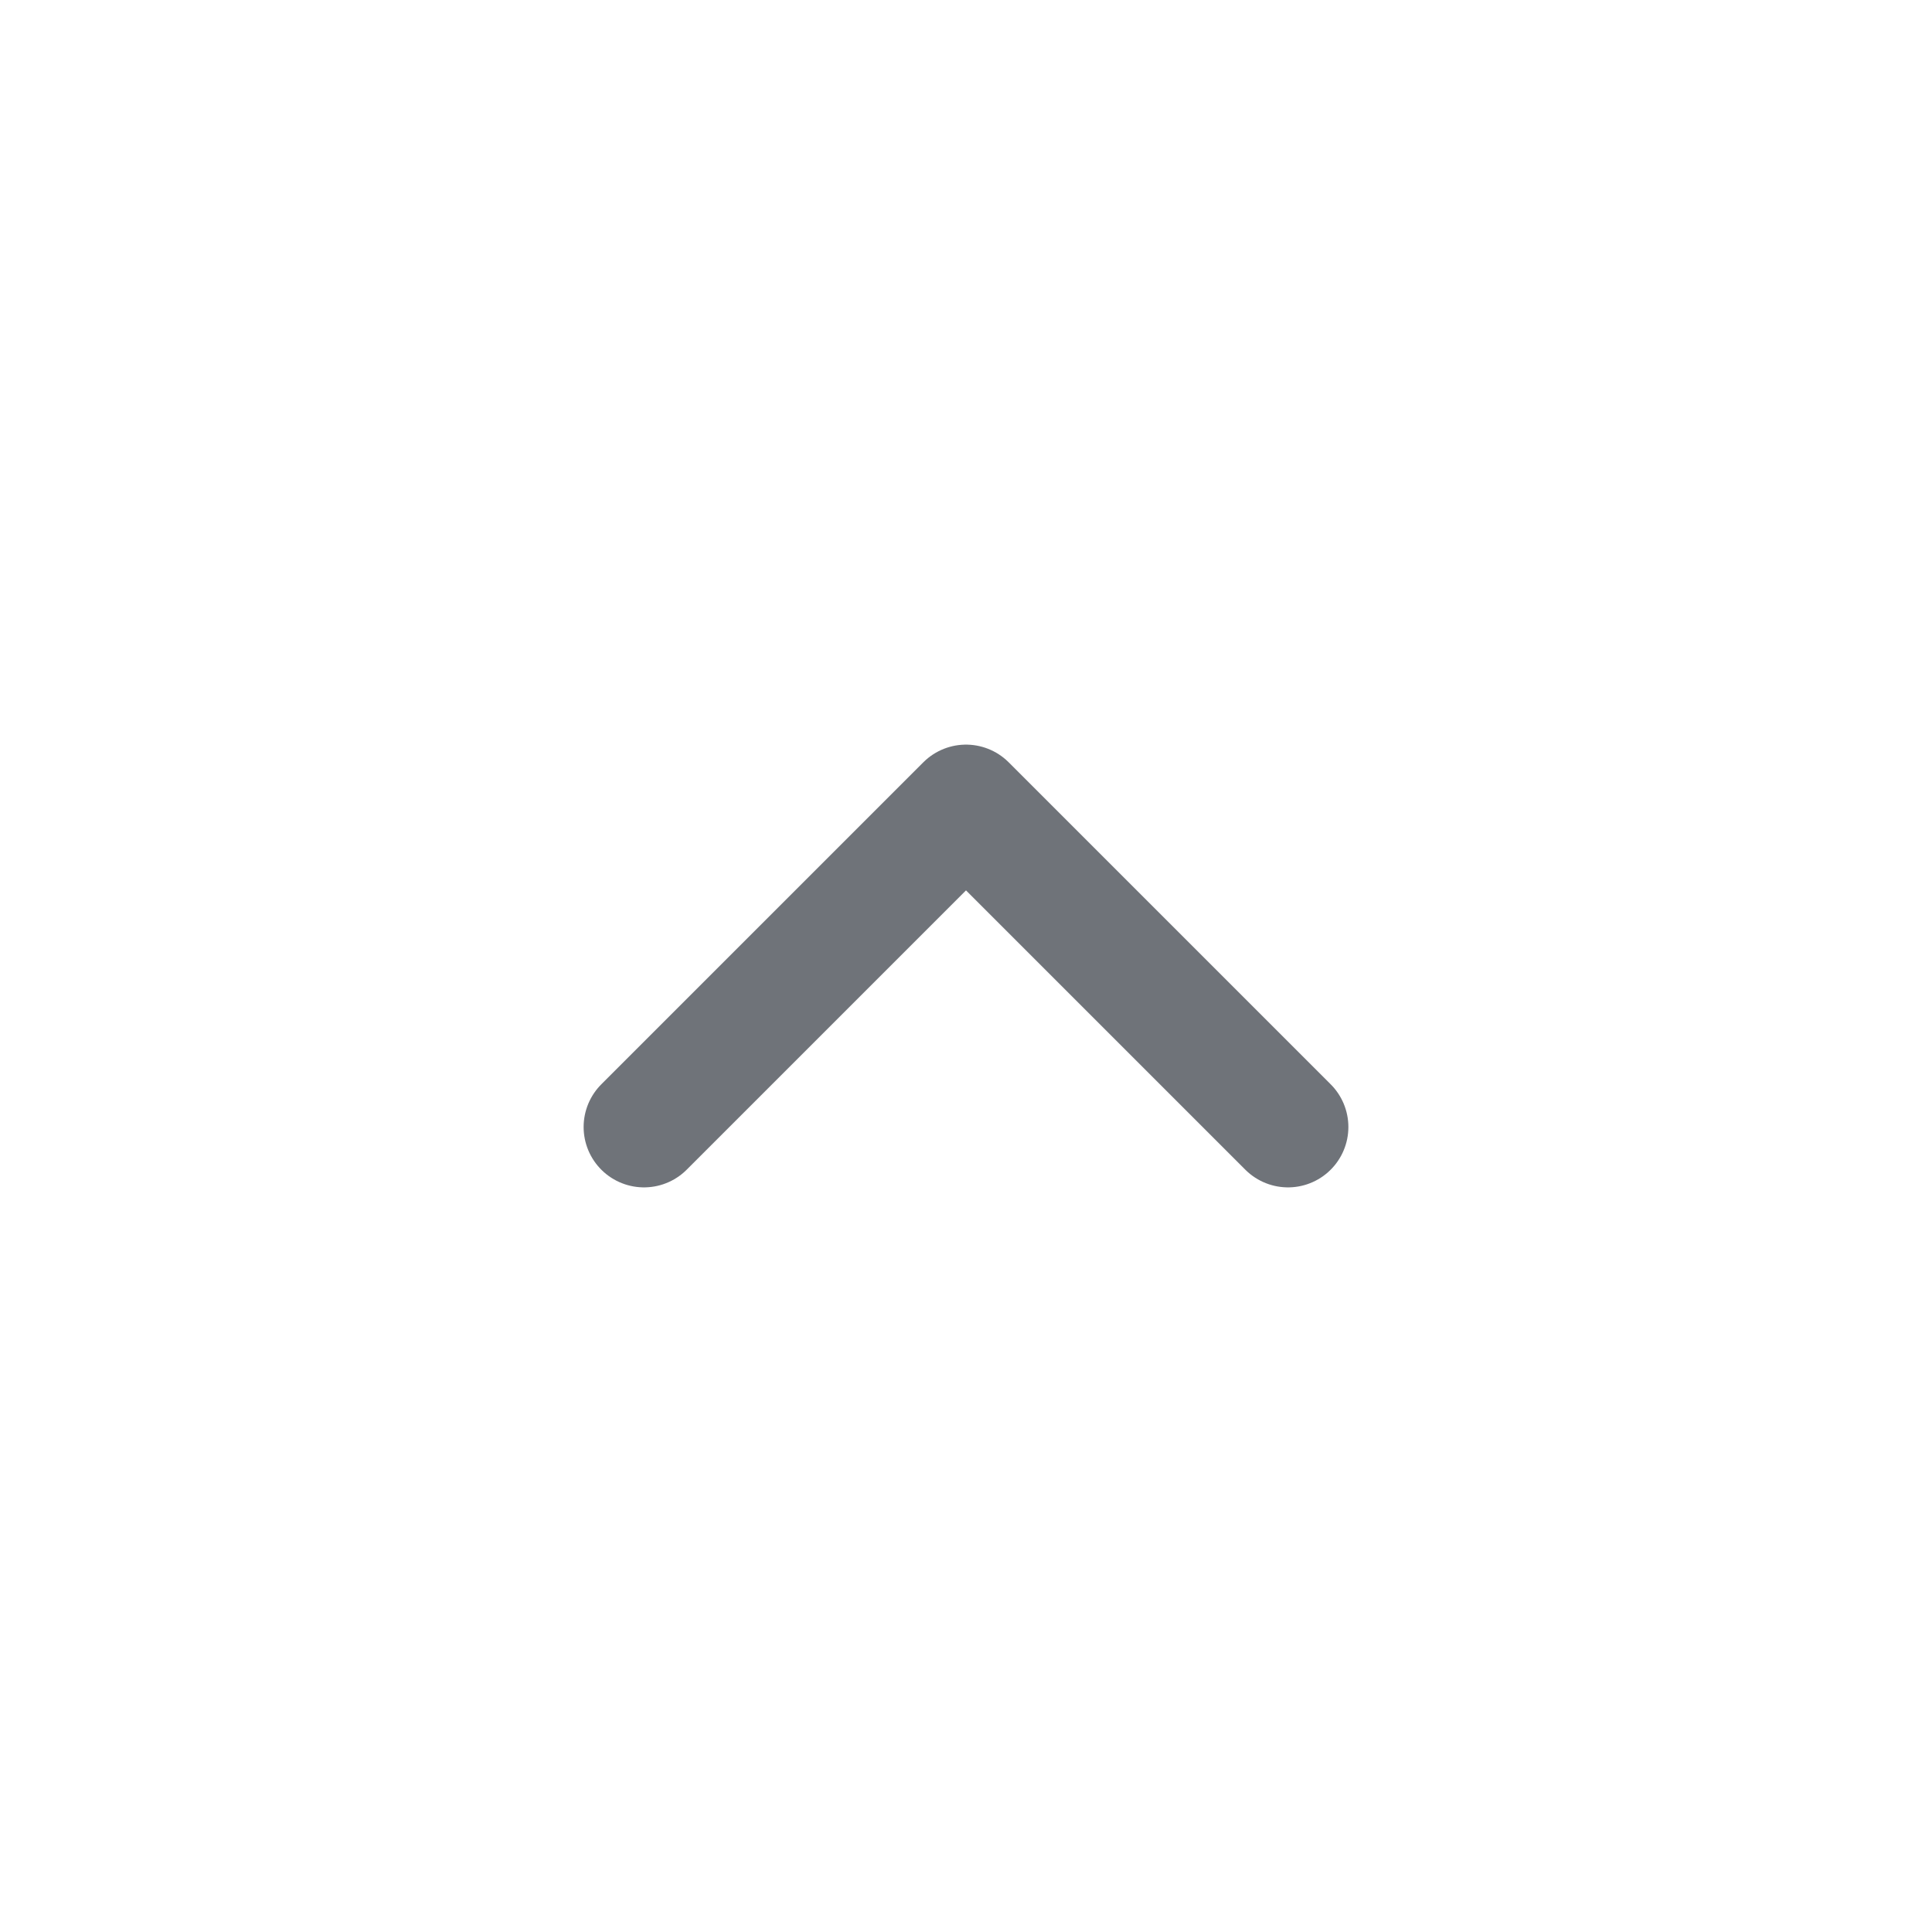
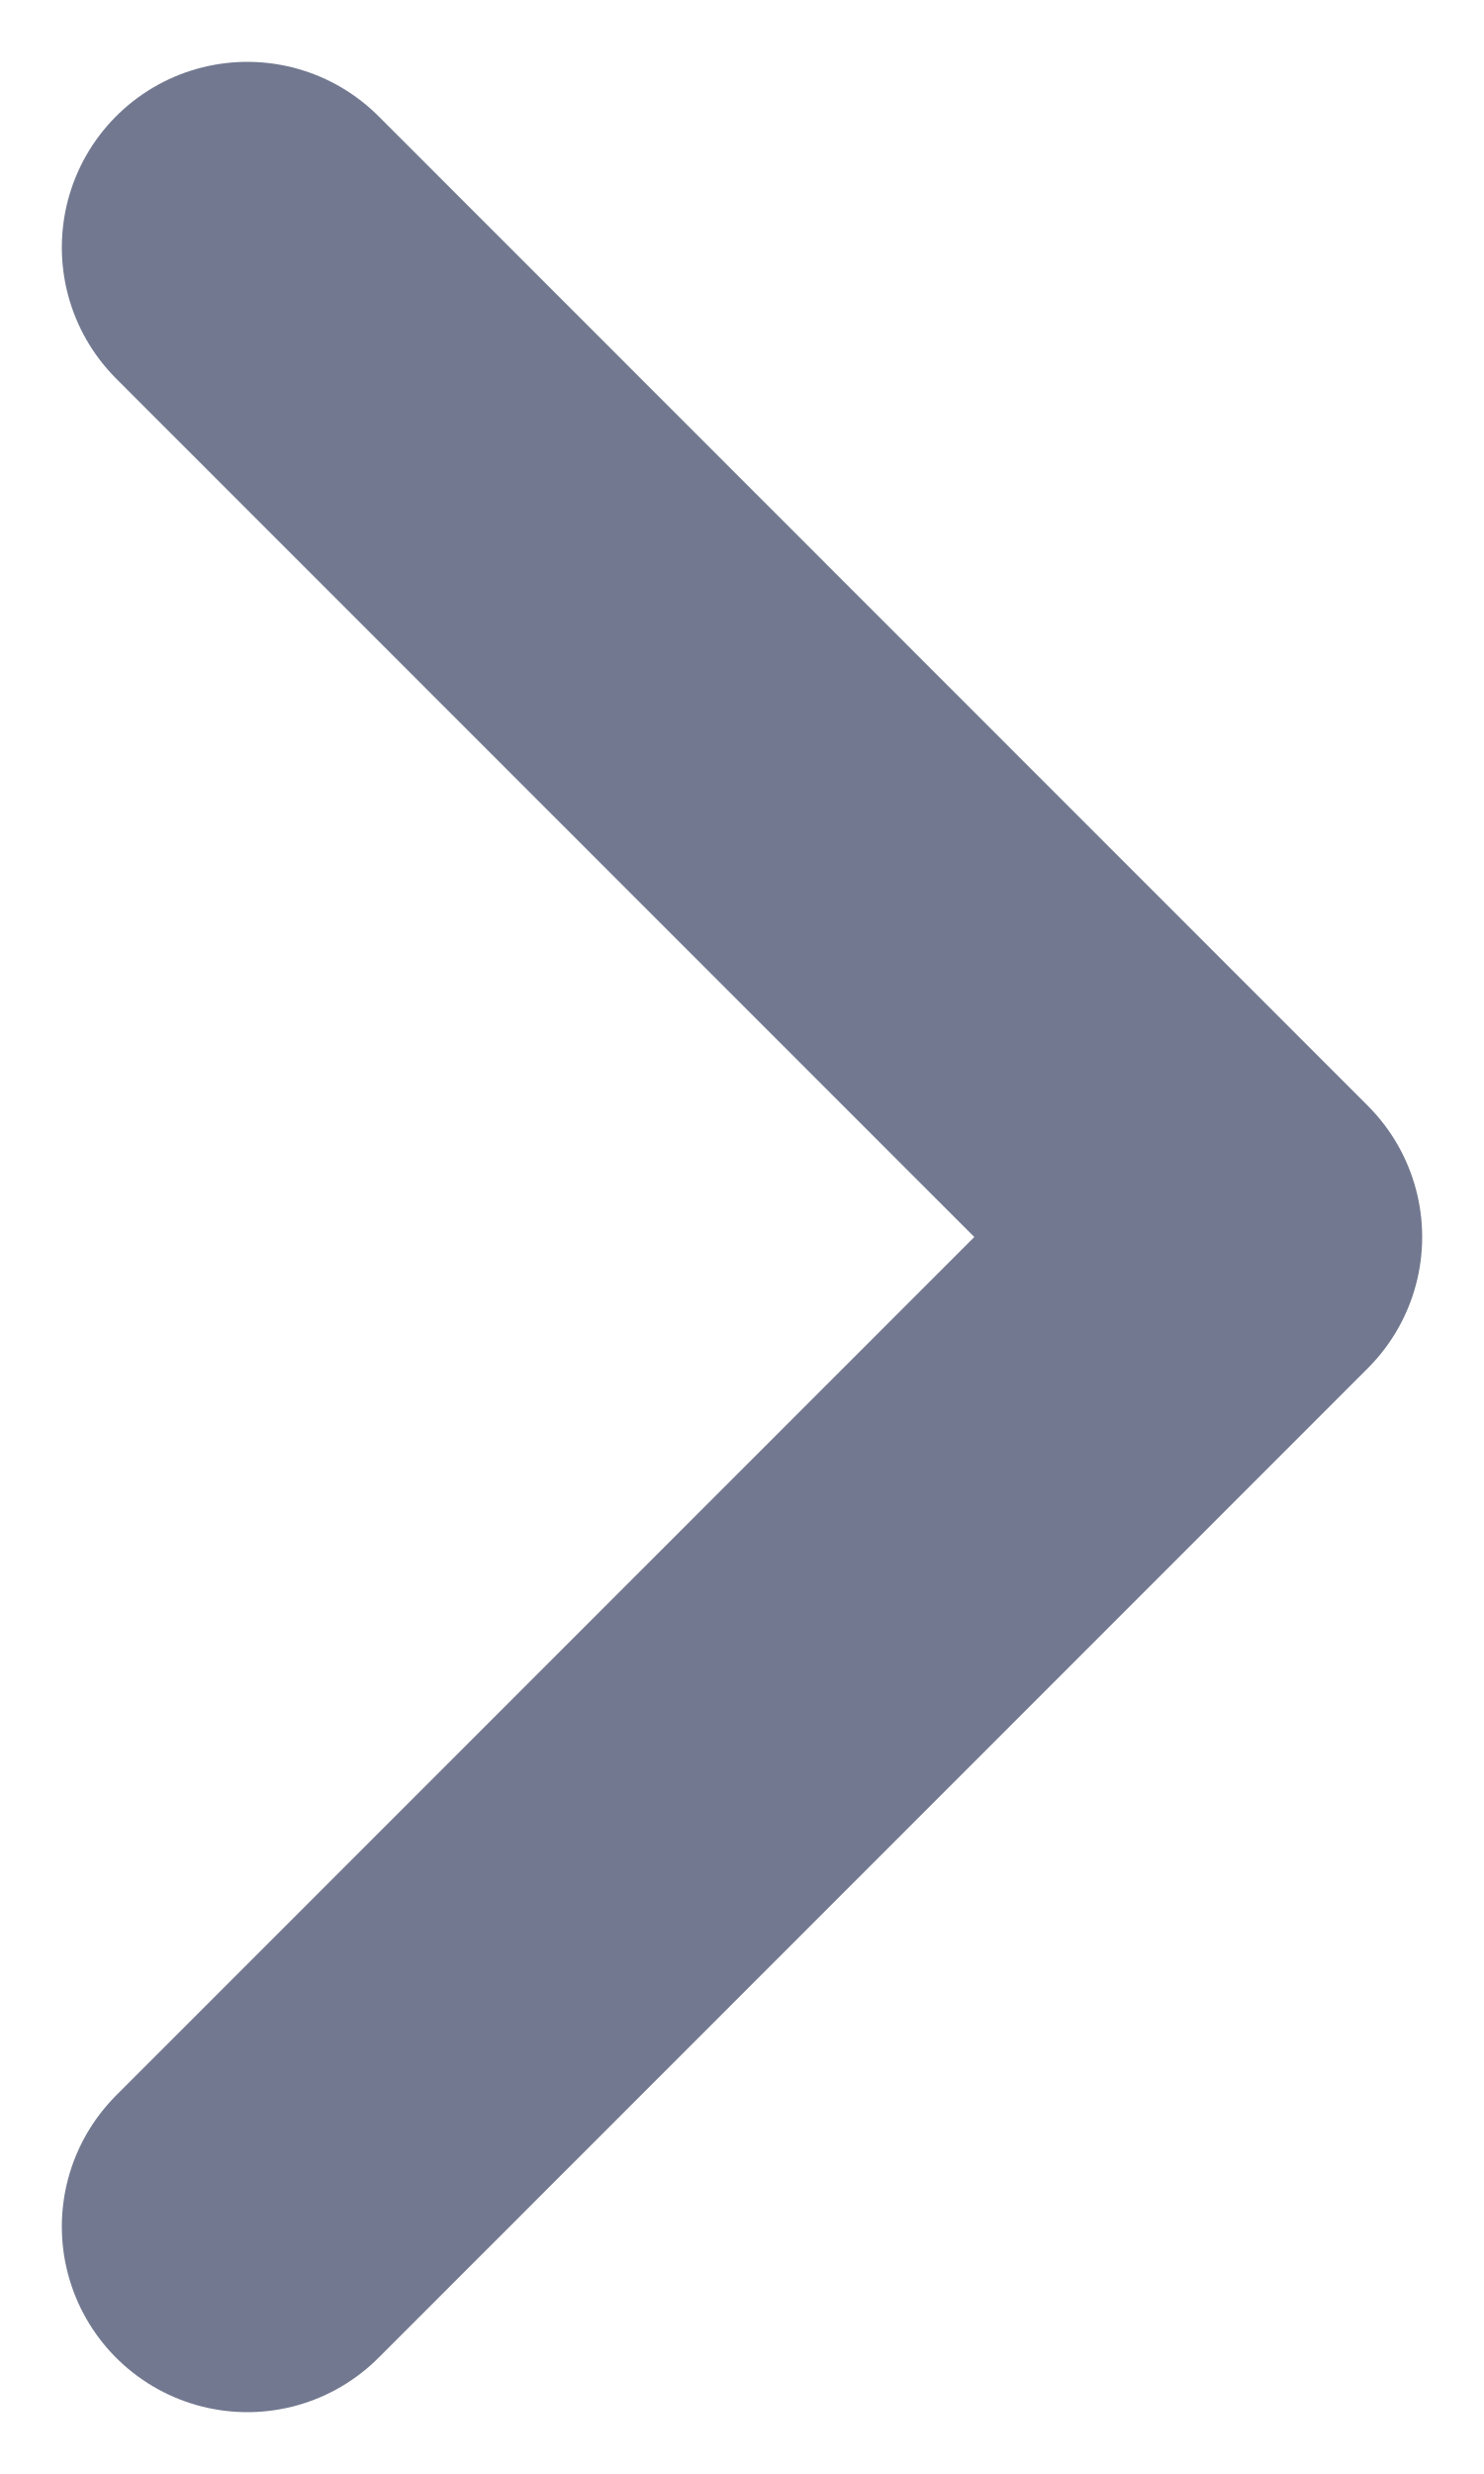
- <svg xmlns="http://www.w3.org/2000/svg" width="24" height="24" viewBox="0 0 24 24" fill="none">
-   <path d="M8 14L12 10L16 14" stroke="#6F7379" stroke-width="1.5" stroke-linecap="round" stroke-linejoin="round" />
+ <svg xmlns="http://www.w3.org/2000/svg" width="6" height="10" viewBox="0 0 6 10" fill="none">
+   <path id="Vector" d="M1 1L5 5L1 9" stroke="#71788F" stroke-width="1.5" stroke-linecap="round" stroke-linejoin="round" />
</svg>
